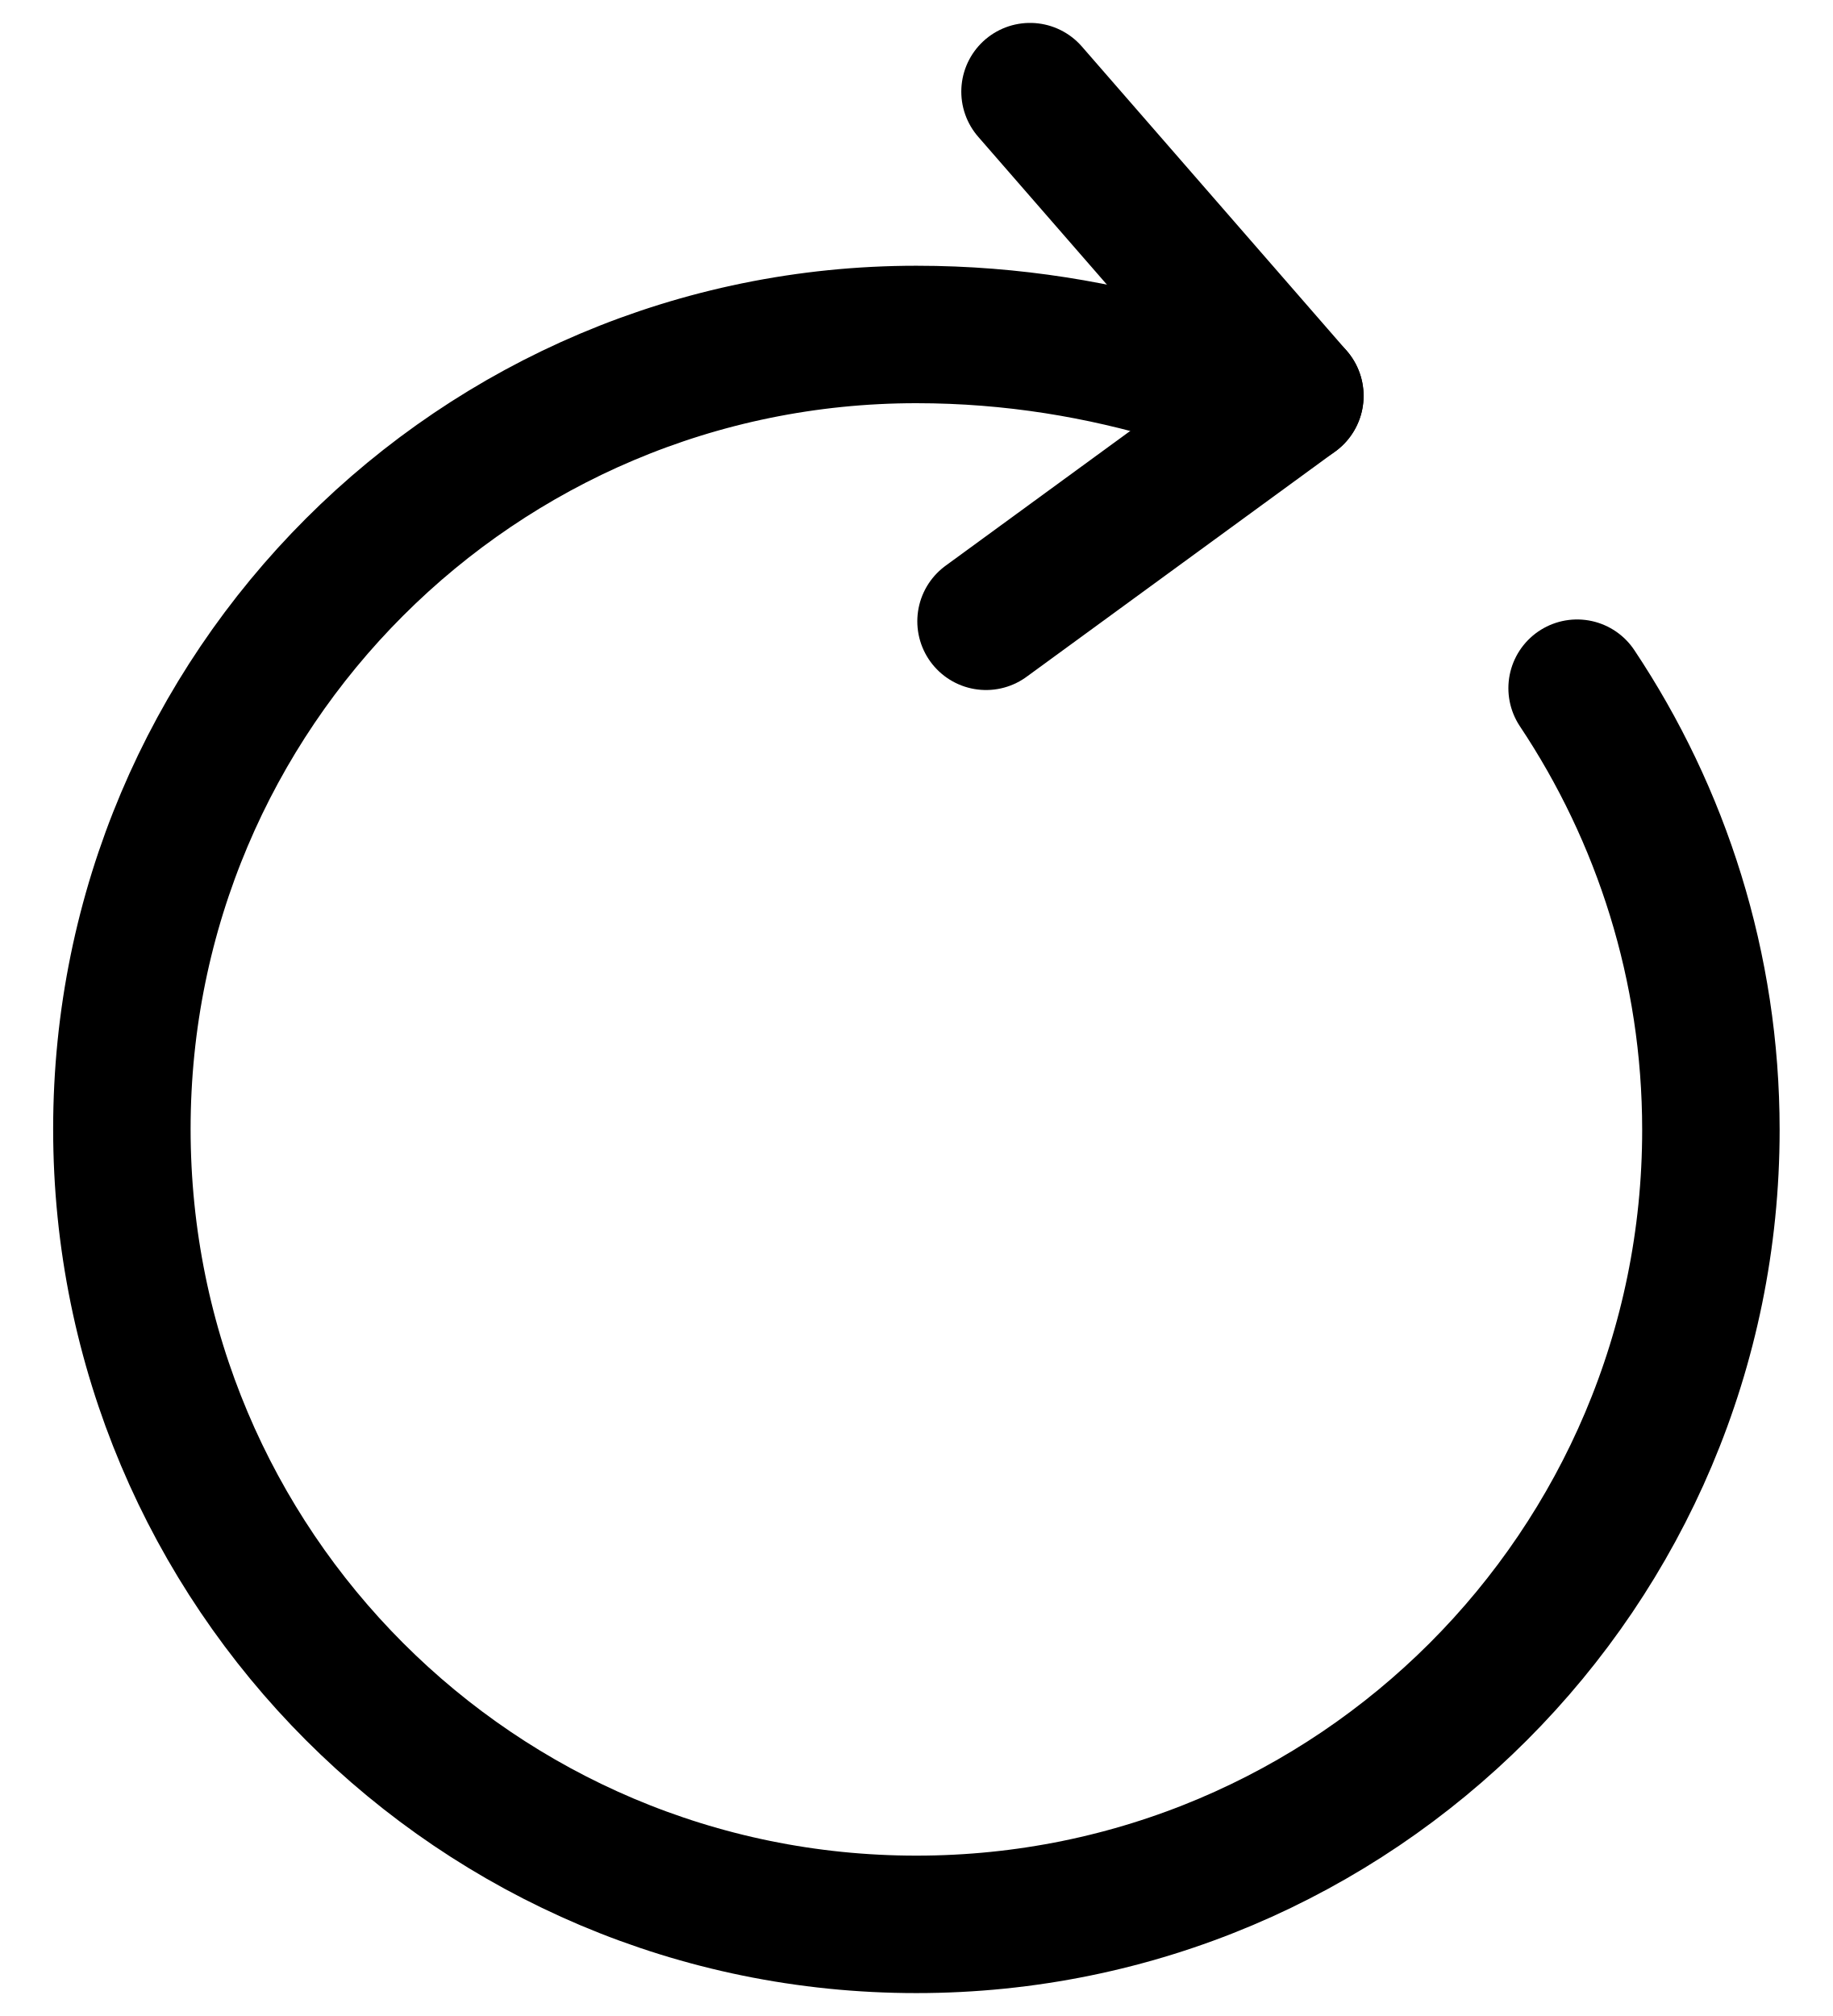
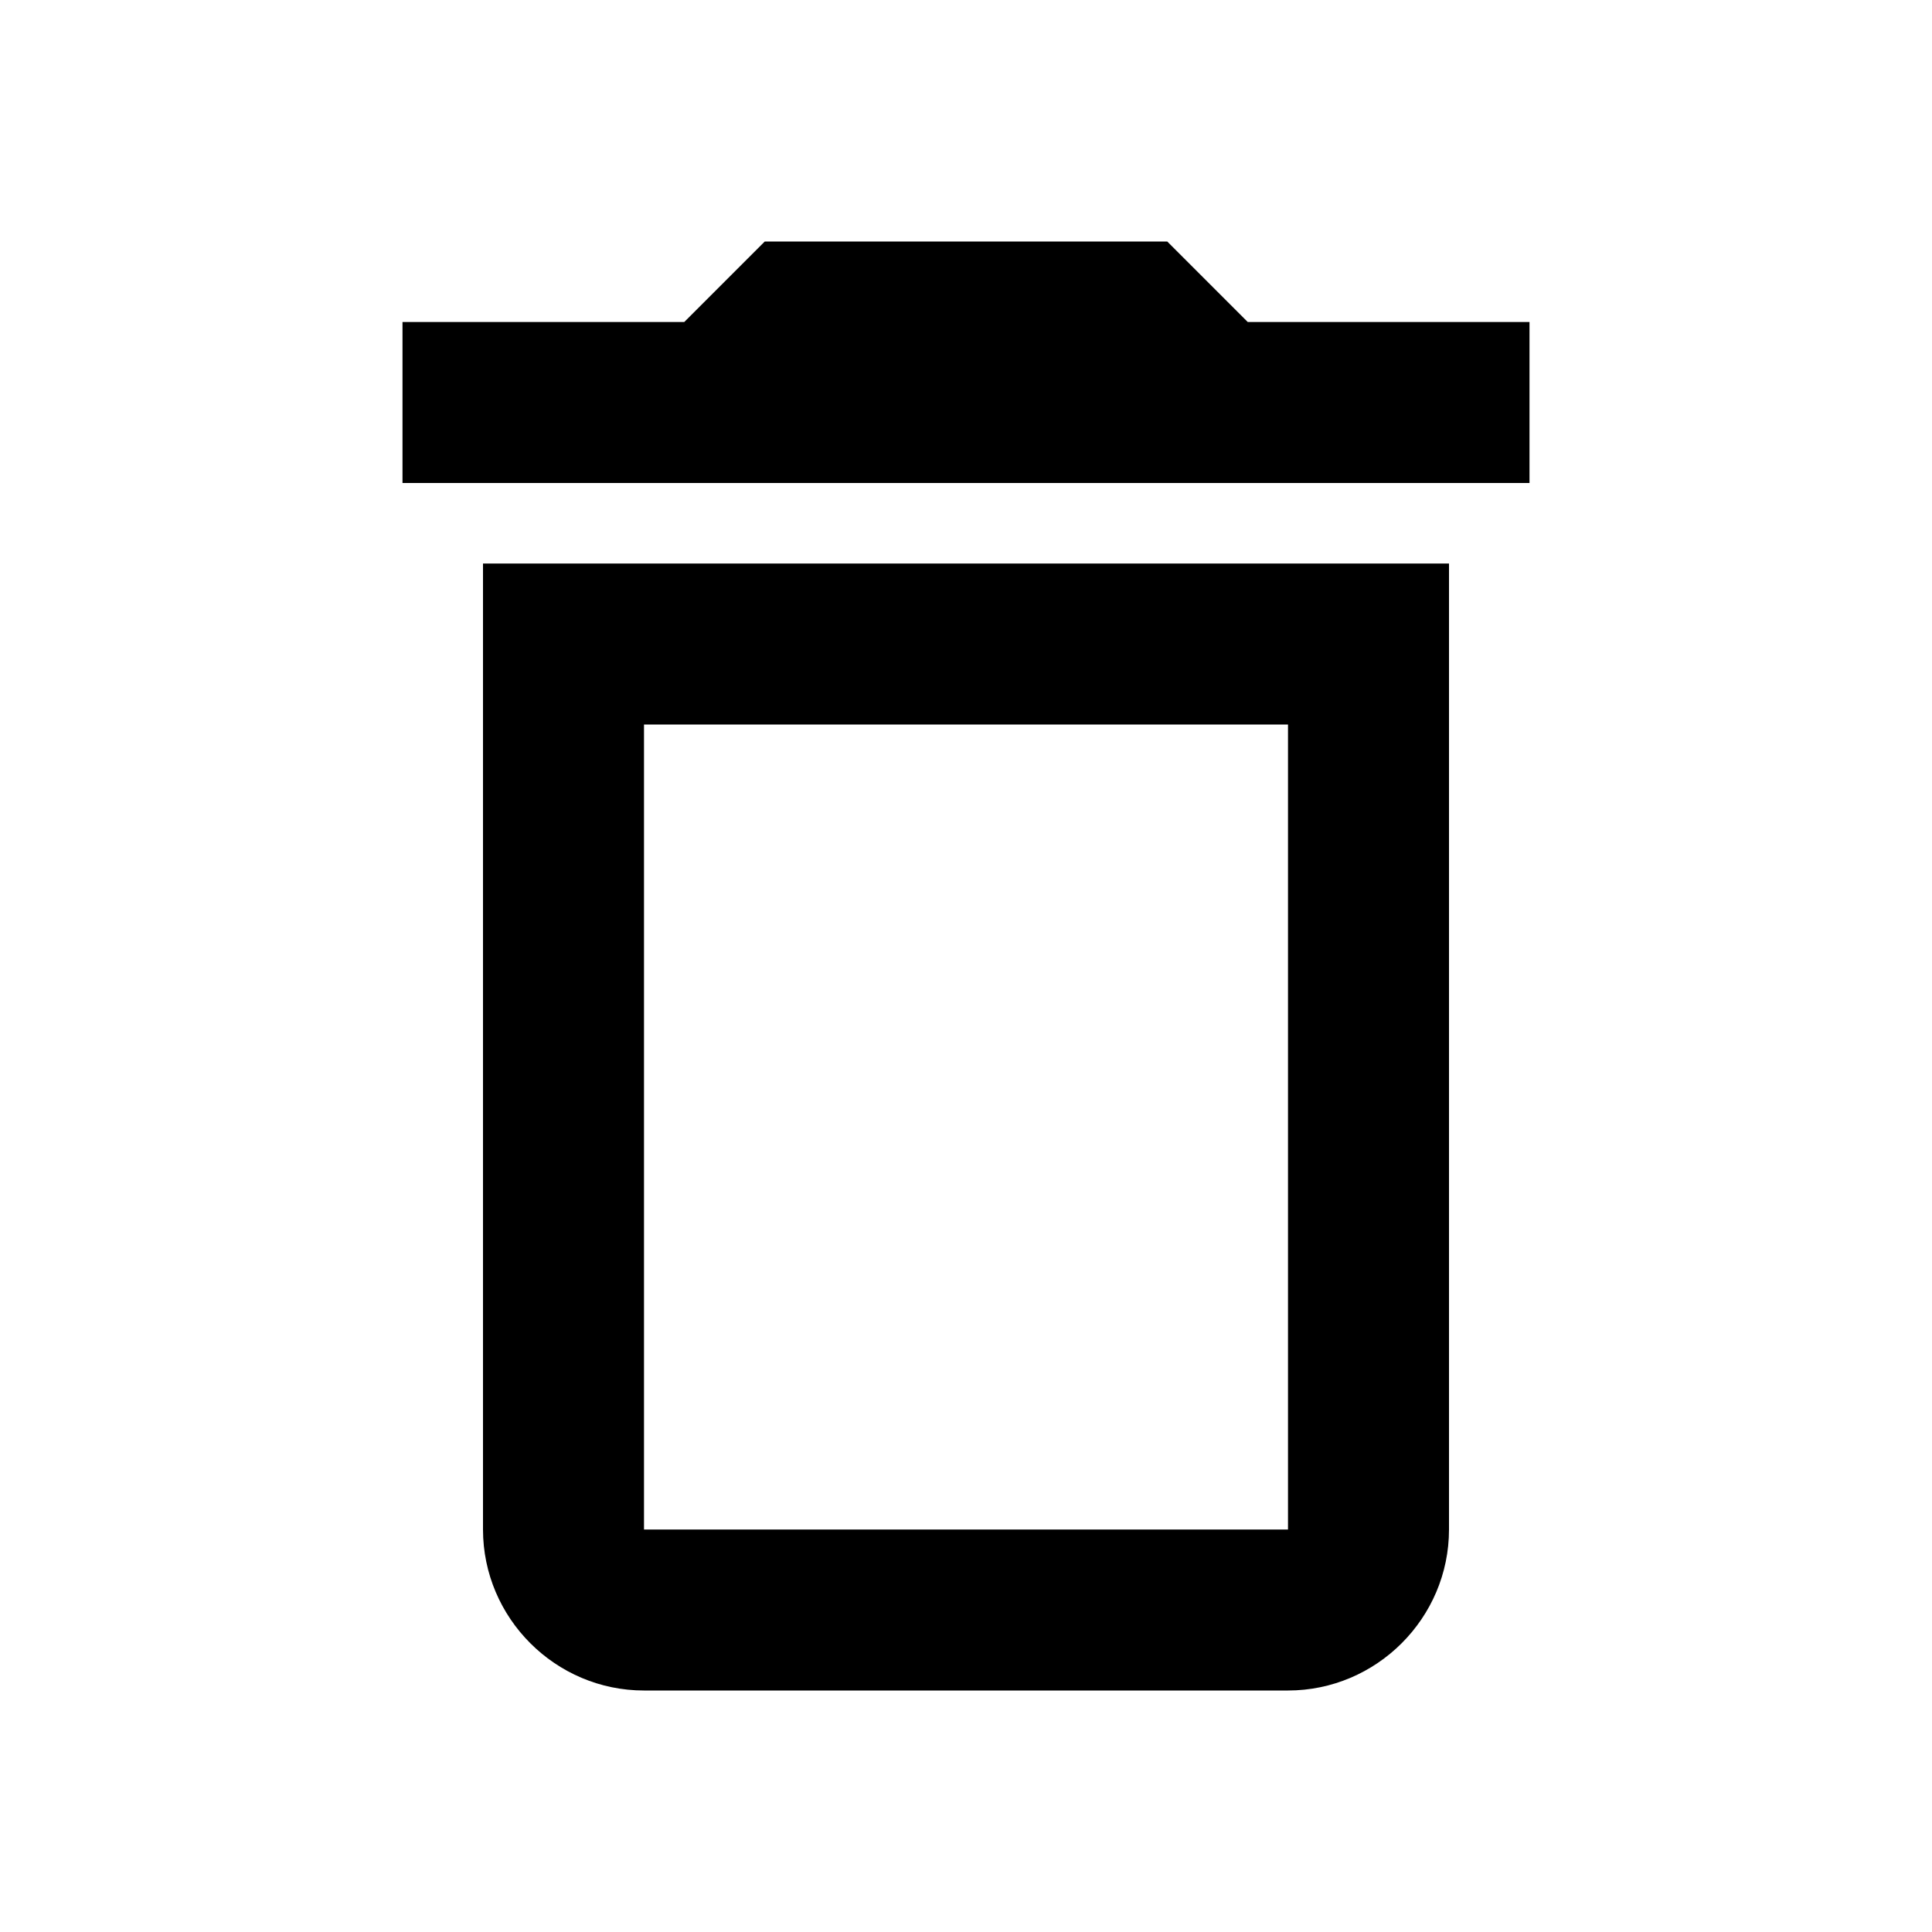
- <svg xmlns="http://www.w3.org/2000/svg" width="20" height="22" viewBox="0 0 20 22" fill="none">
-   <path d="M12.89 4.08C12.02 3.82 11.06 3.65 10 3.65C5.21 3.65 1.33 7.53 1.33 12.32C1.33 17.12 5.21 21 10 21C14.79 21 18.67 17.12 18.67 12.33C18.67 10.55 18.13 8.89 17.21 7.51" stroke="black" stroke-width="1.5" stroke-linecap="round" stroke-linejoin="round" />
-   <path d="M14.13 4.32L11.24 1" stroke="black" stroke-width="1.5" stroke-linecap="round" stroke-linejoin="round" />
-   <path d="M14.13 4.32L10.76 6.78" stroke="black" stroke-width="1.5" stroke-linecap="round" stroke-linejoin="round" />
+ <svg xmlns="http://www.w3.org/2000/svg" width="24" height="24" fill="none" viewBox="0 0 24 24">
+   <path fill="#000" d="M16 9v10H8V9h8Zm-1.5-6h-5l-1 1H5v2h14V4h-3.5l-1-1ZM18 7H6v12c0 1.1.9 2 2 2h8c1.1 0 2-.9 2-2V7Z" />
</svg>
